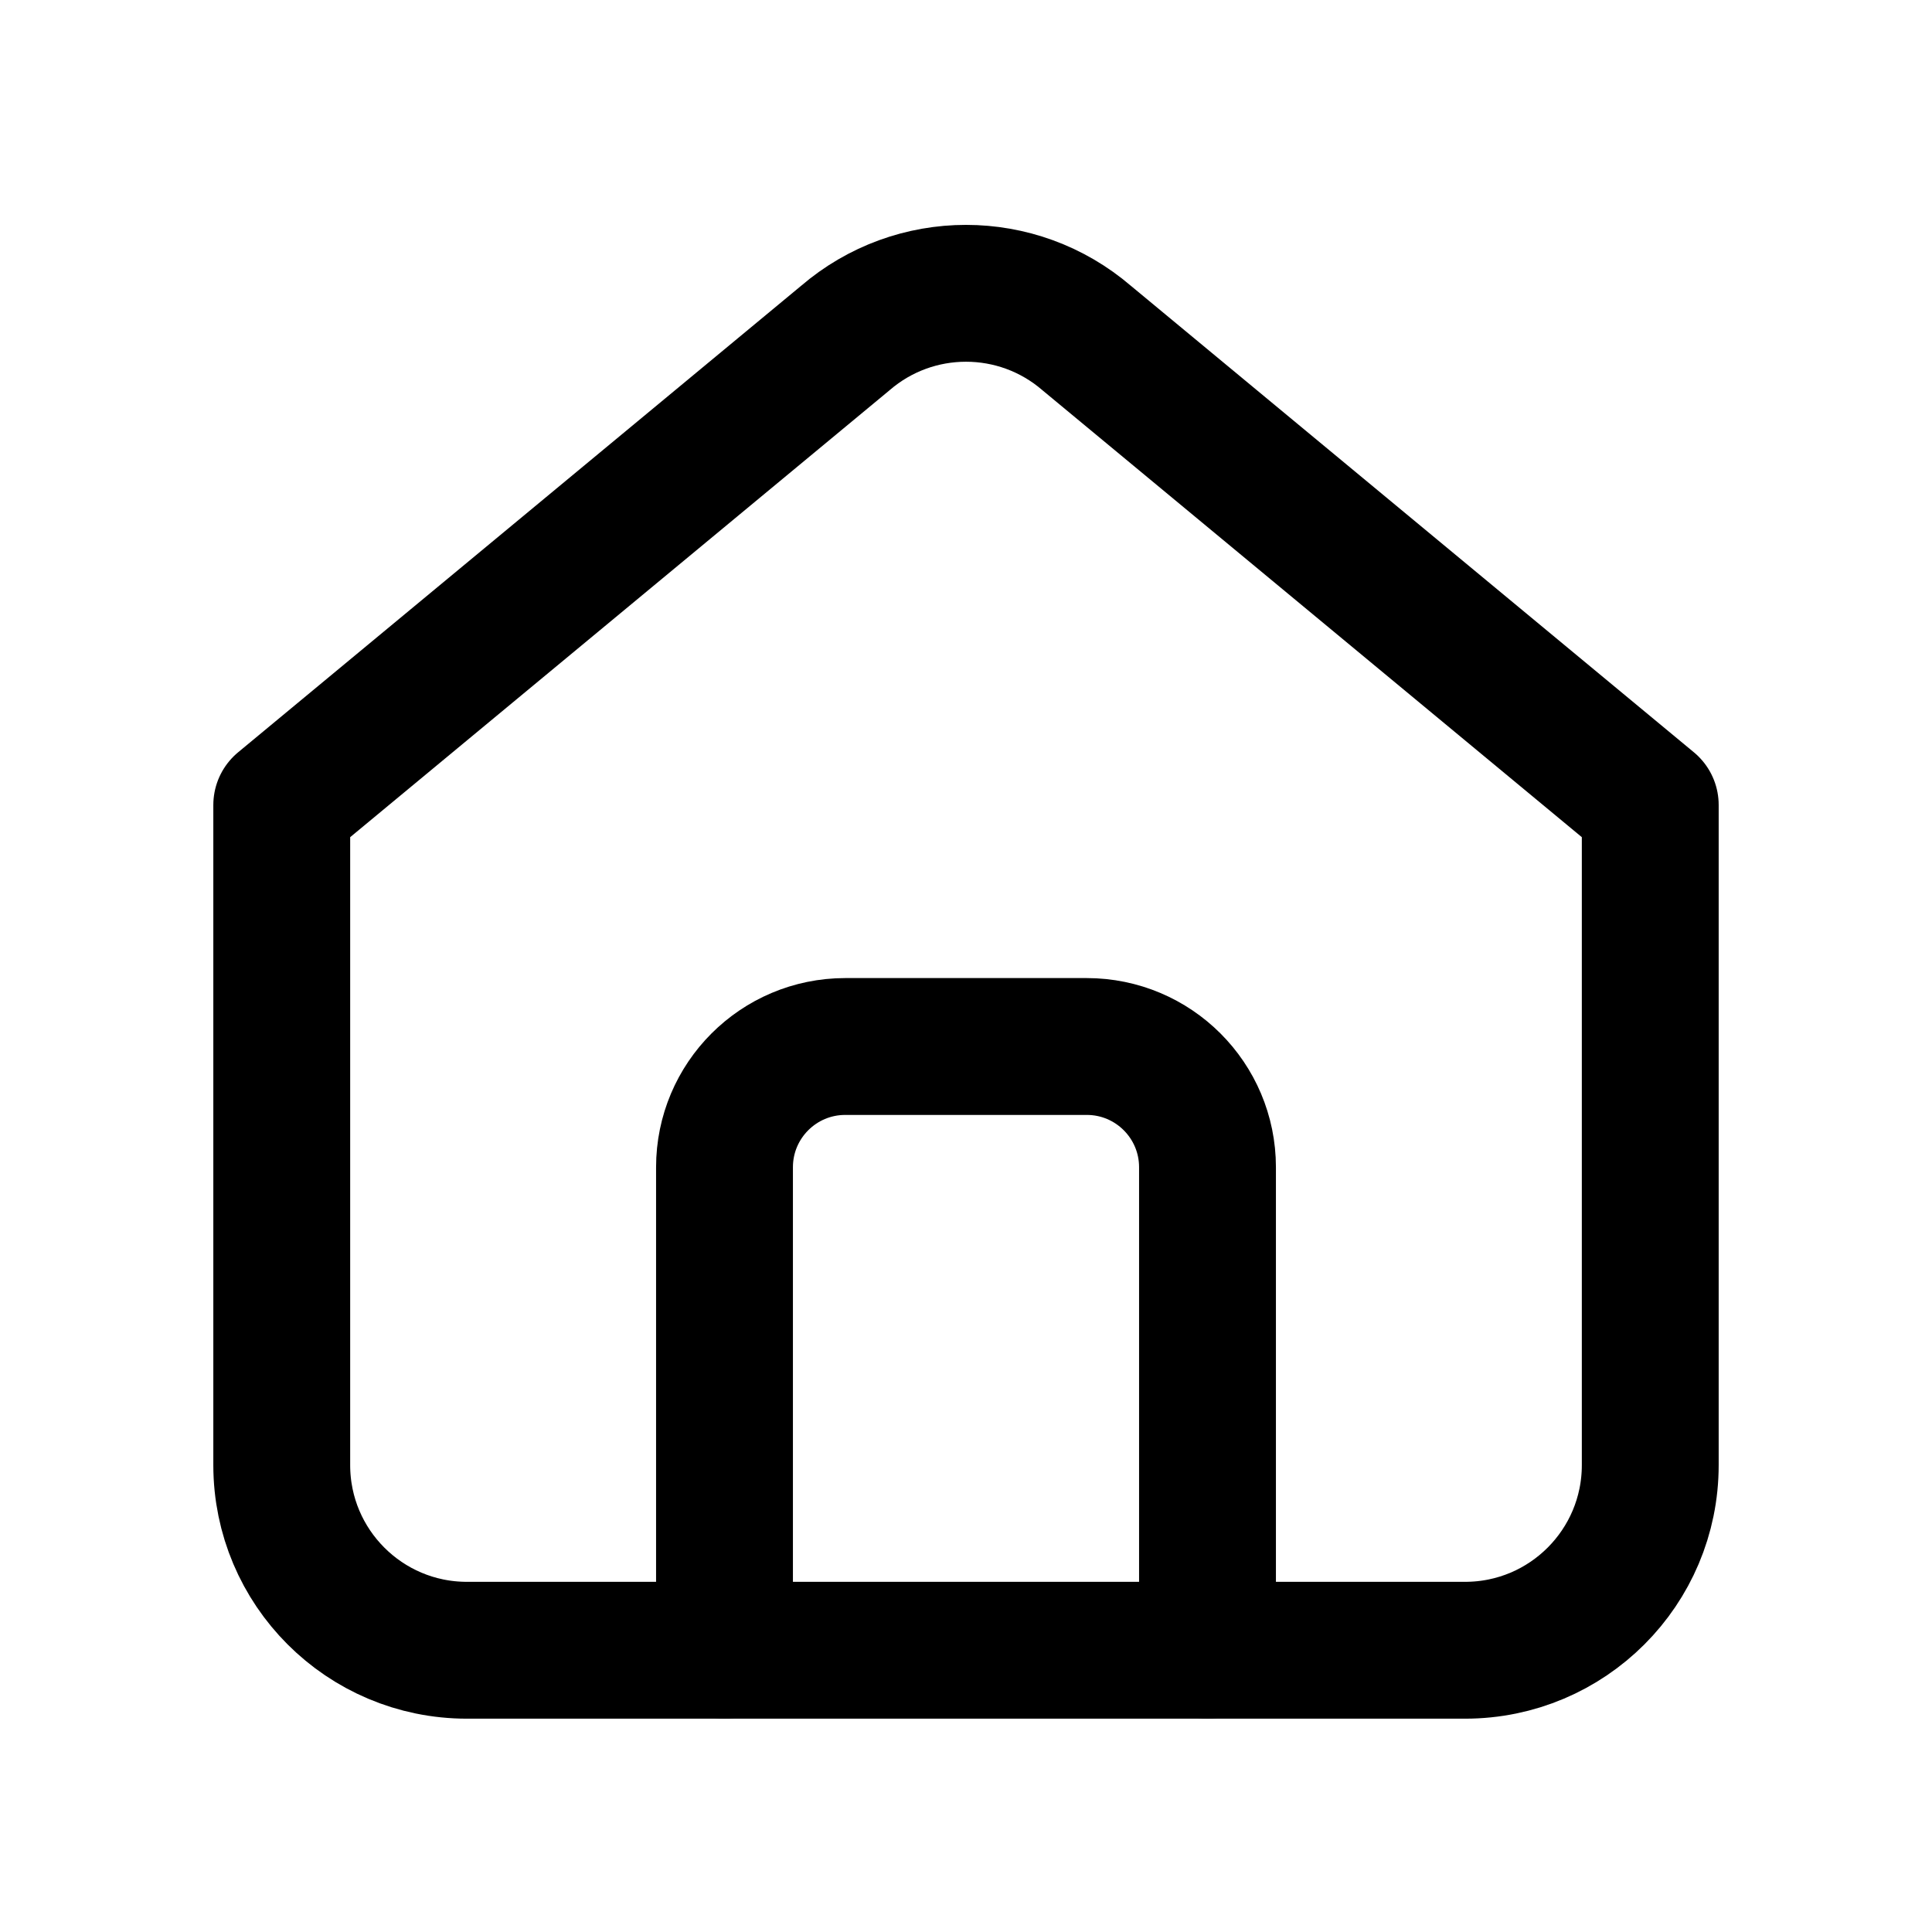
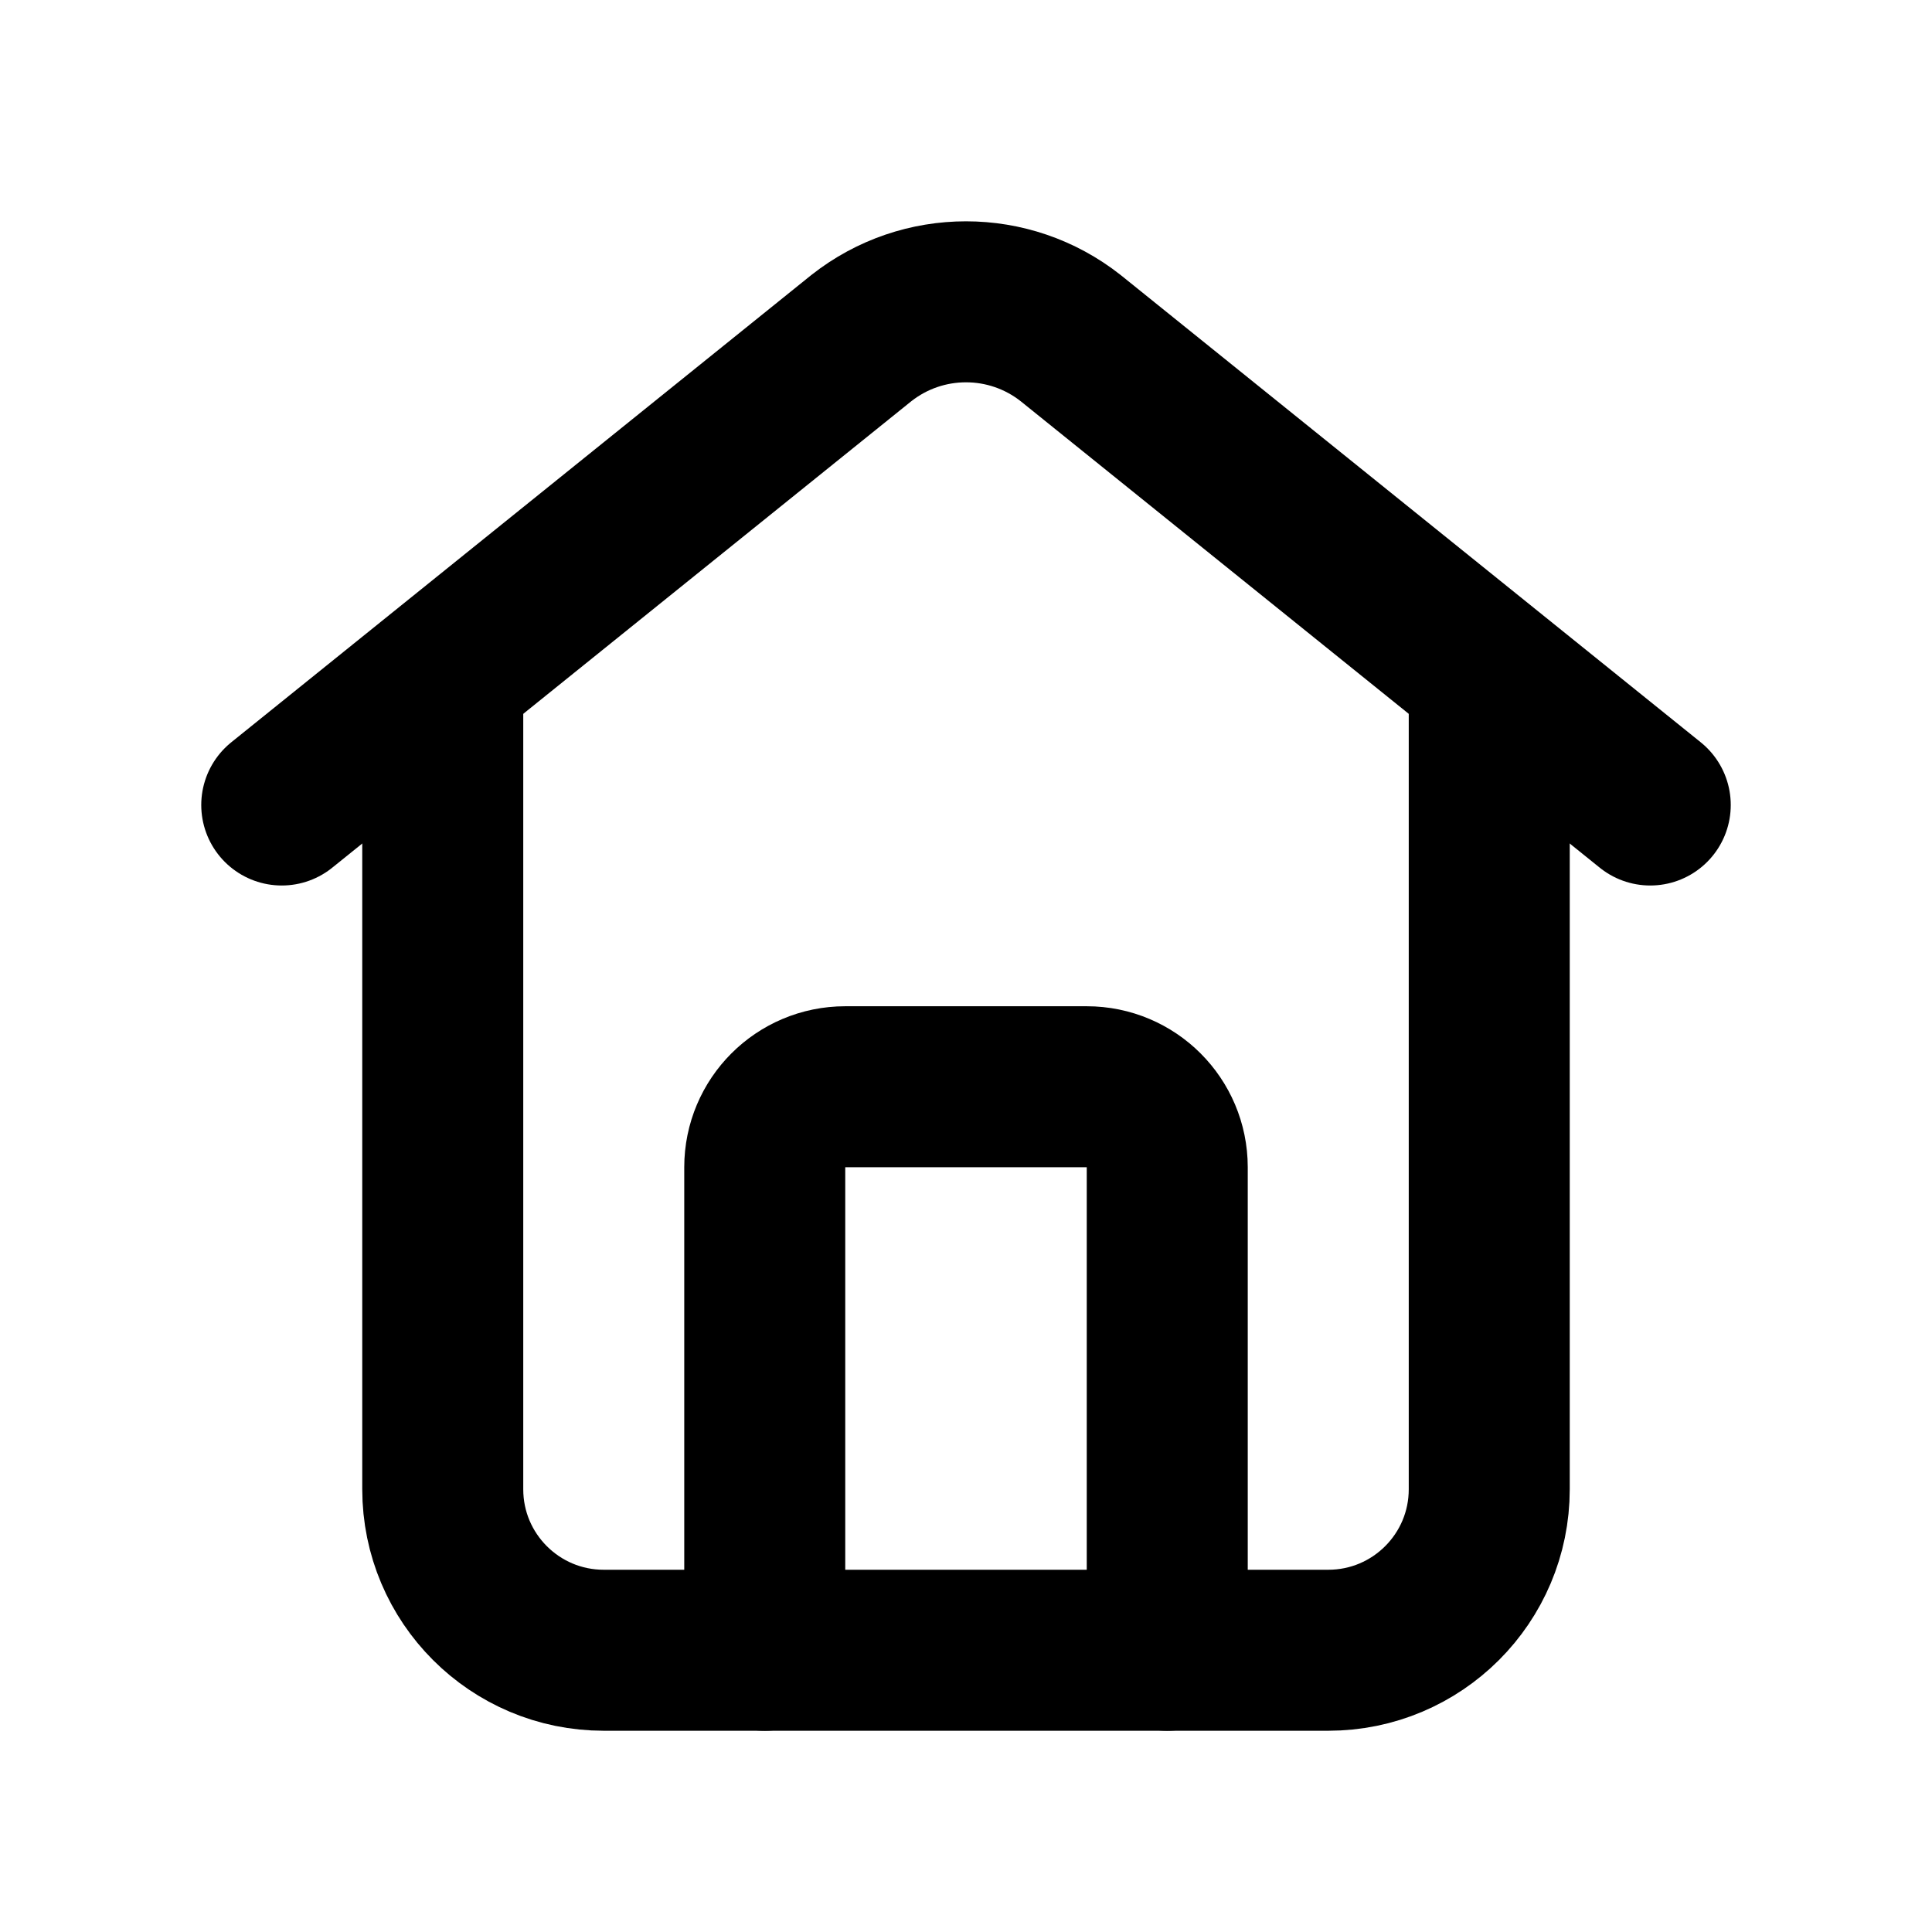
- <svg xmlns="http://www.w3.org/2000/svg" width="24" height="24" viewBox="0 0 24 24" fill="none" stroke="currentColor" stroke-width="1.7" stroke-linecap="round" stroke-linejoin="round">
-   <path d="m3.5 10 7-5.8a2.3 2.3 0 0 1 3 0l7 5.8v8.2a2.3 2.3 0 0 1-2.3 2.3H5.8a2.3 2.3 0 0 1-2.3-2.3Z" fill="none" />
-   <path d="M9 20.5v-6a1.5 1.5 0 0 1 1.5-1.5h3a1.5 1.5 0 0 1 1.5 1.5v6" />
+ <svg xmlns="http://www.w3.org/2000/svg" width="24" height="24" viewBox="0 0 24 24" fill="none" stroke="currentColor" stroke-width="2" stroke-linecap="round" stroke-linejoin="round">
+   <path d="m3.5 10 7.2-5.8a2.1 2.1 0 0 1 2.6 0l7.2 5.8" />
+   <path d="M5.5 8.4v10.1a2 2 0 0 0 2 2h9a2 2 0 0 0 2-2V8.4" />
+   <path d="M9.5 20.5v-6a1 1 0 0 1 1-1h3a1 1 0 0 1 1 1v6" />
</svg>
